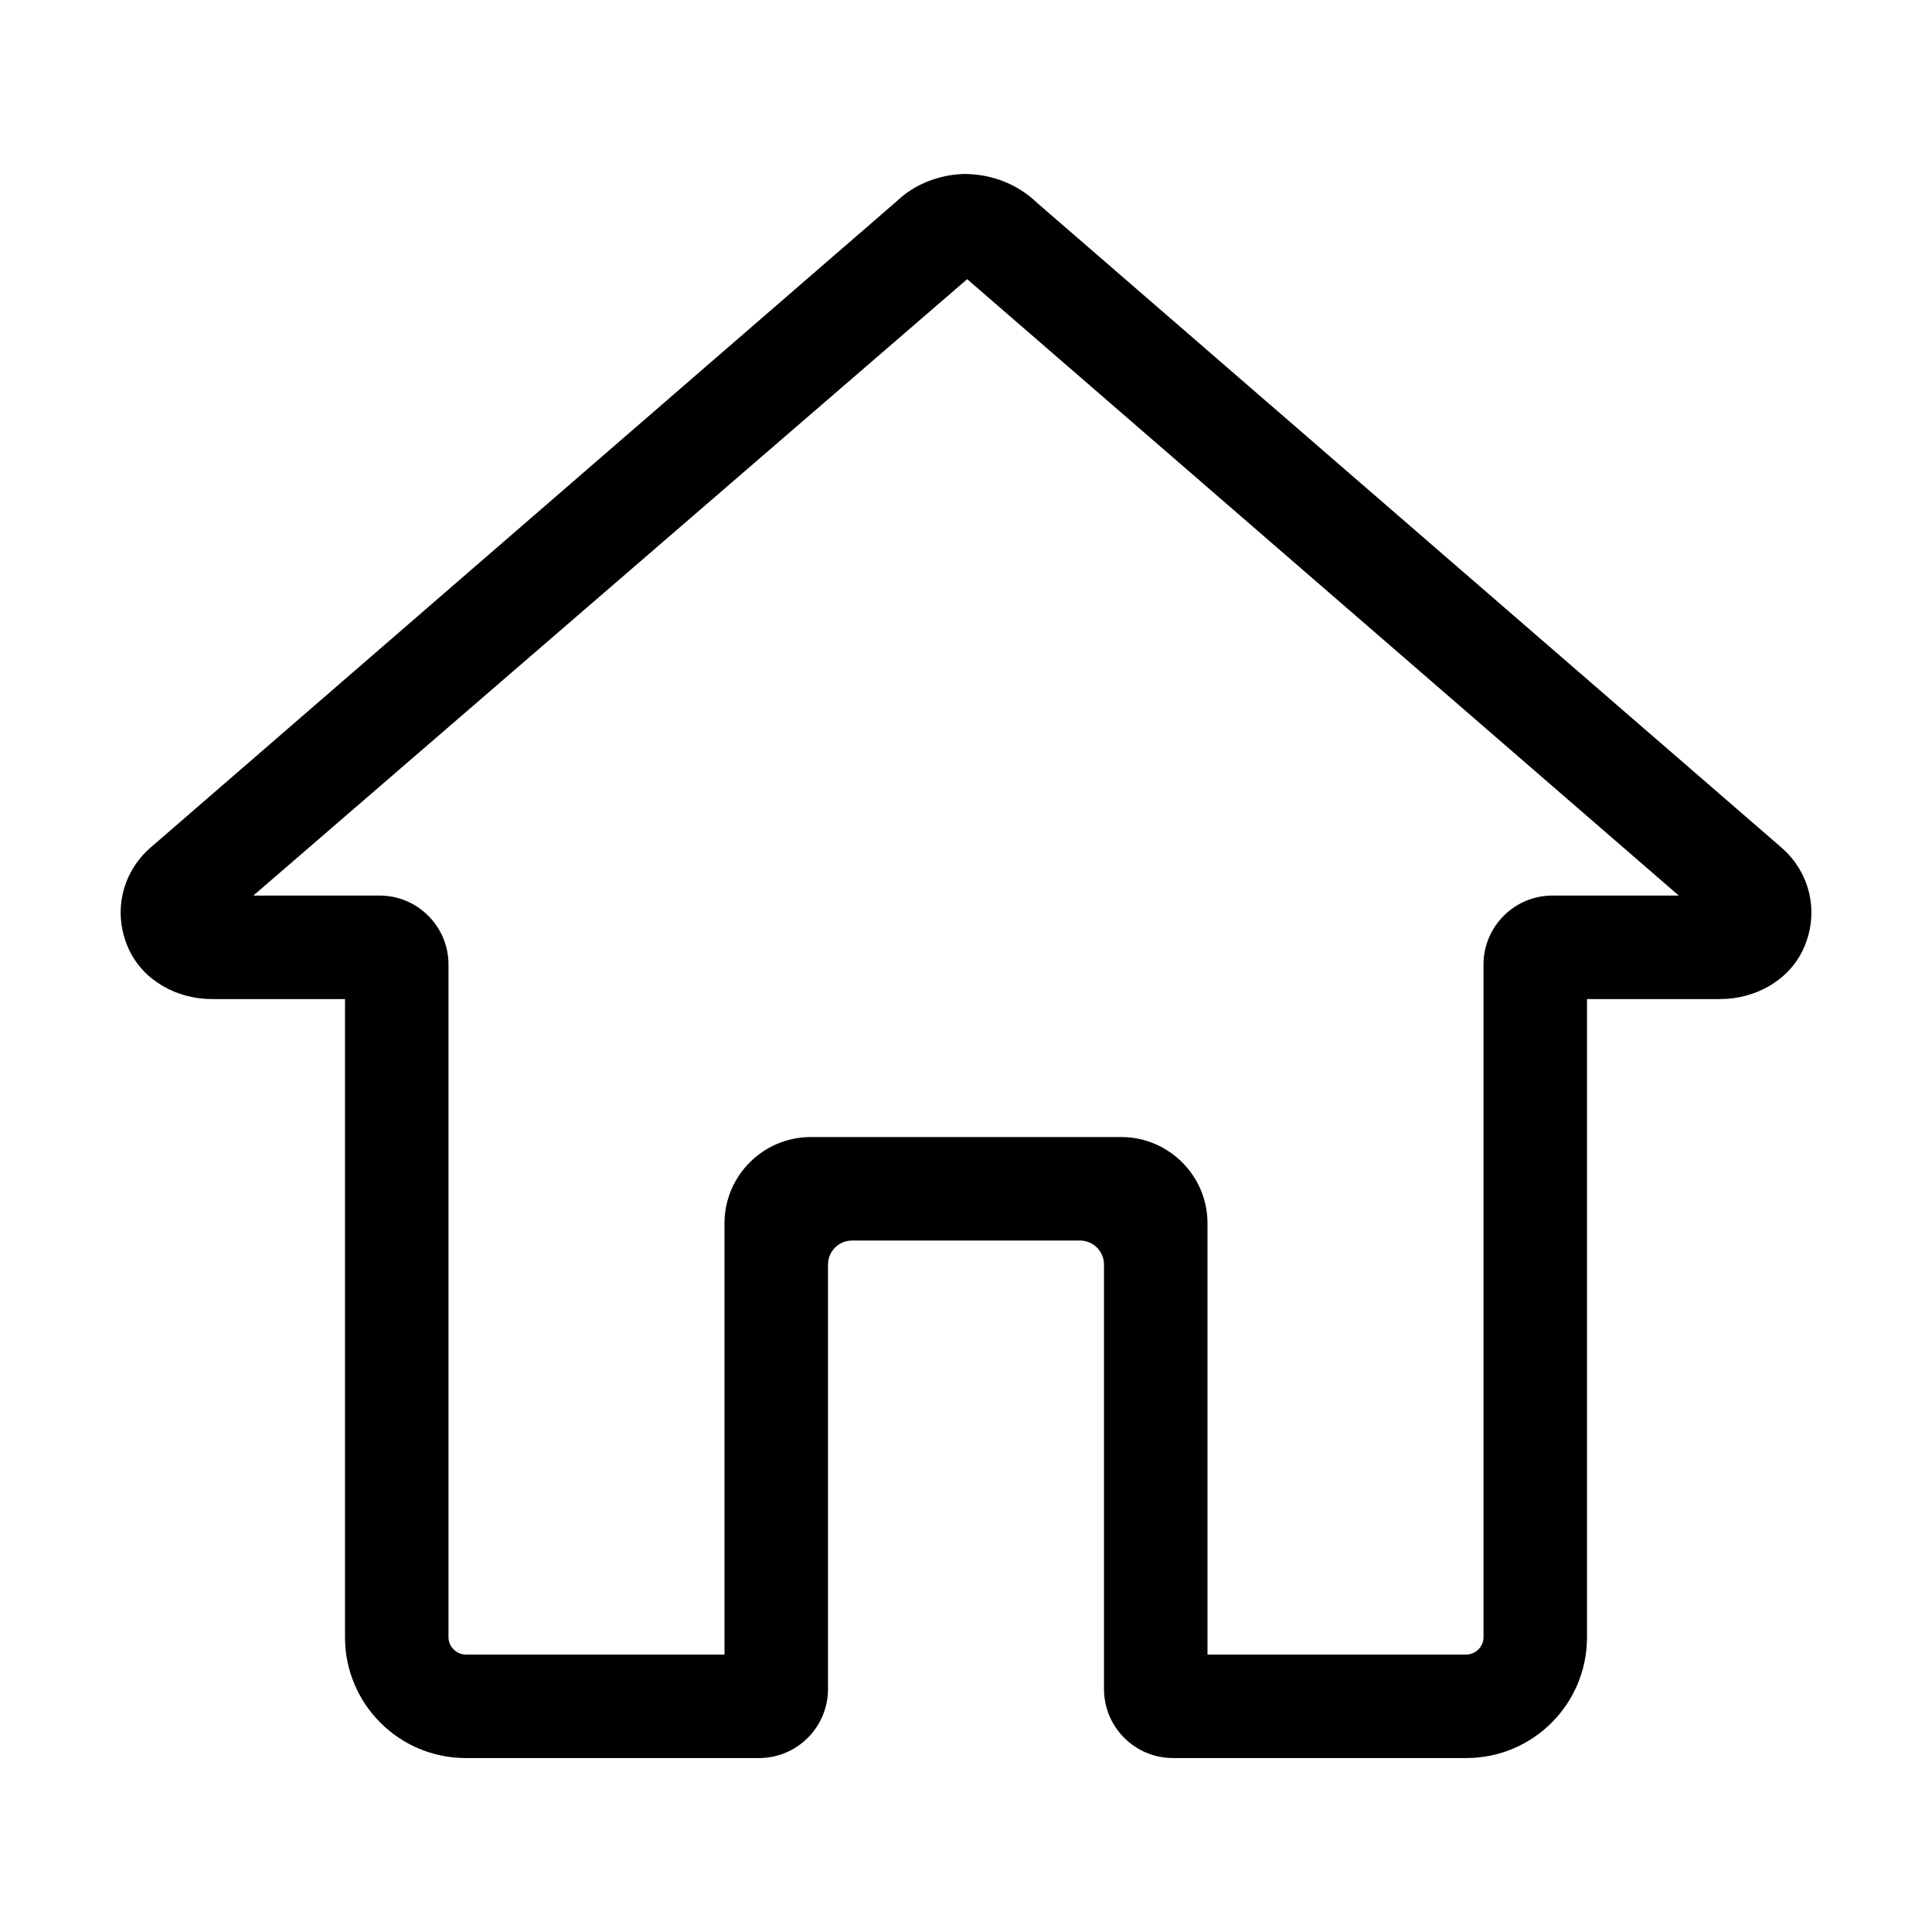
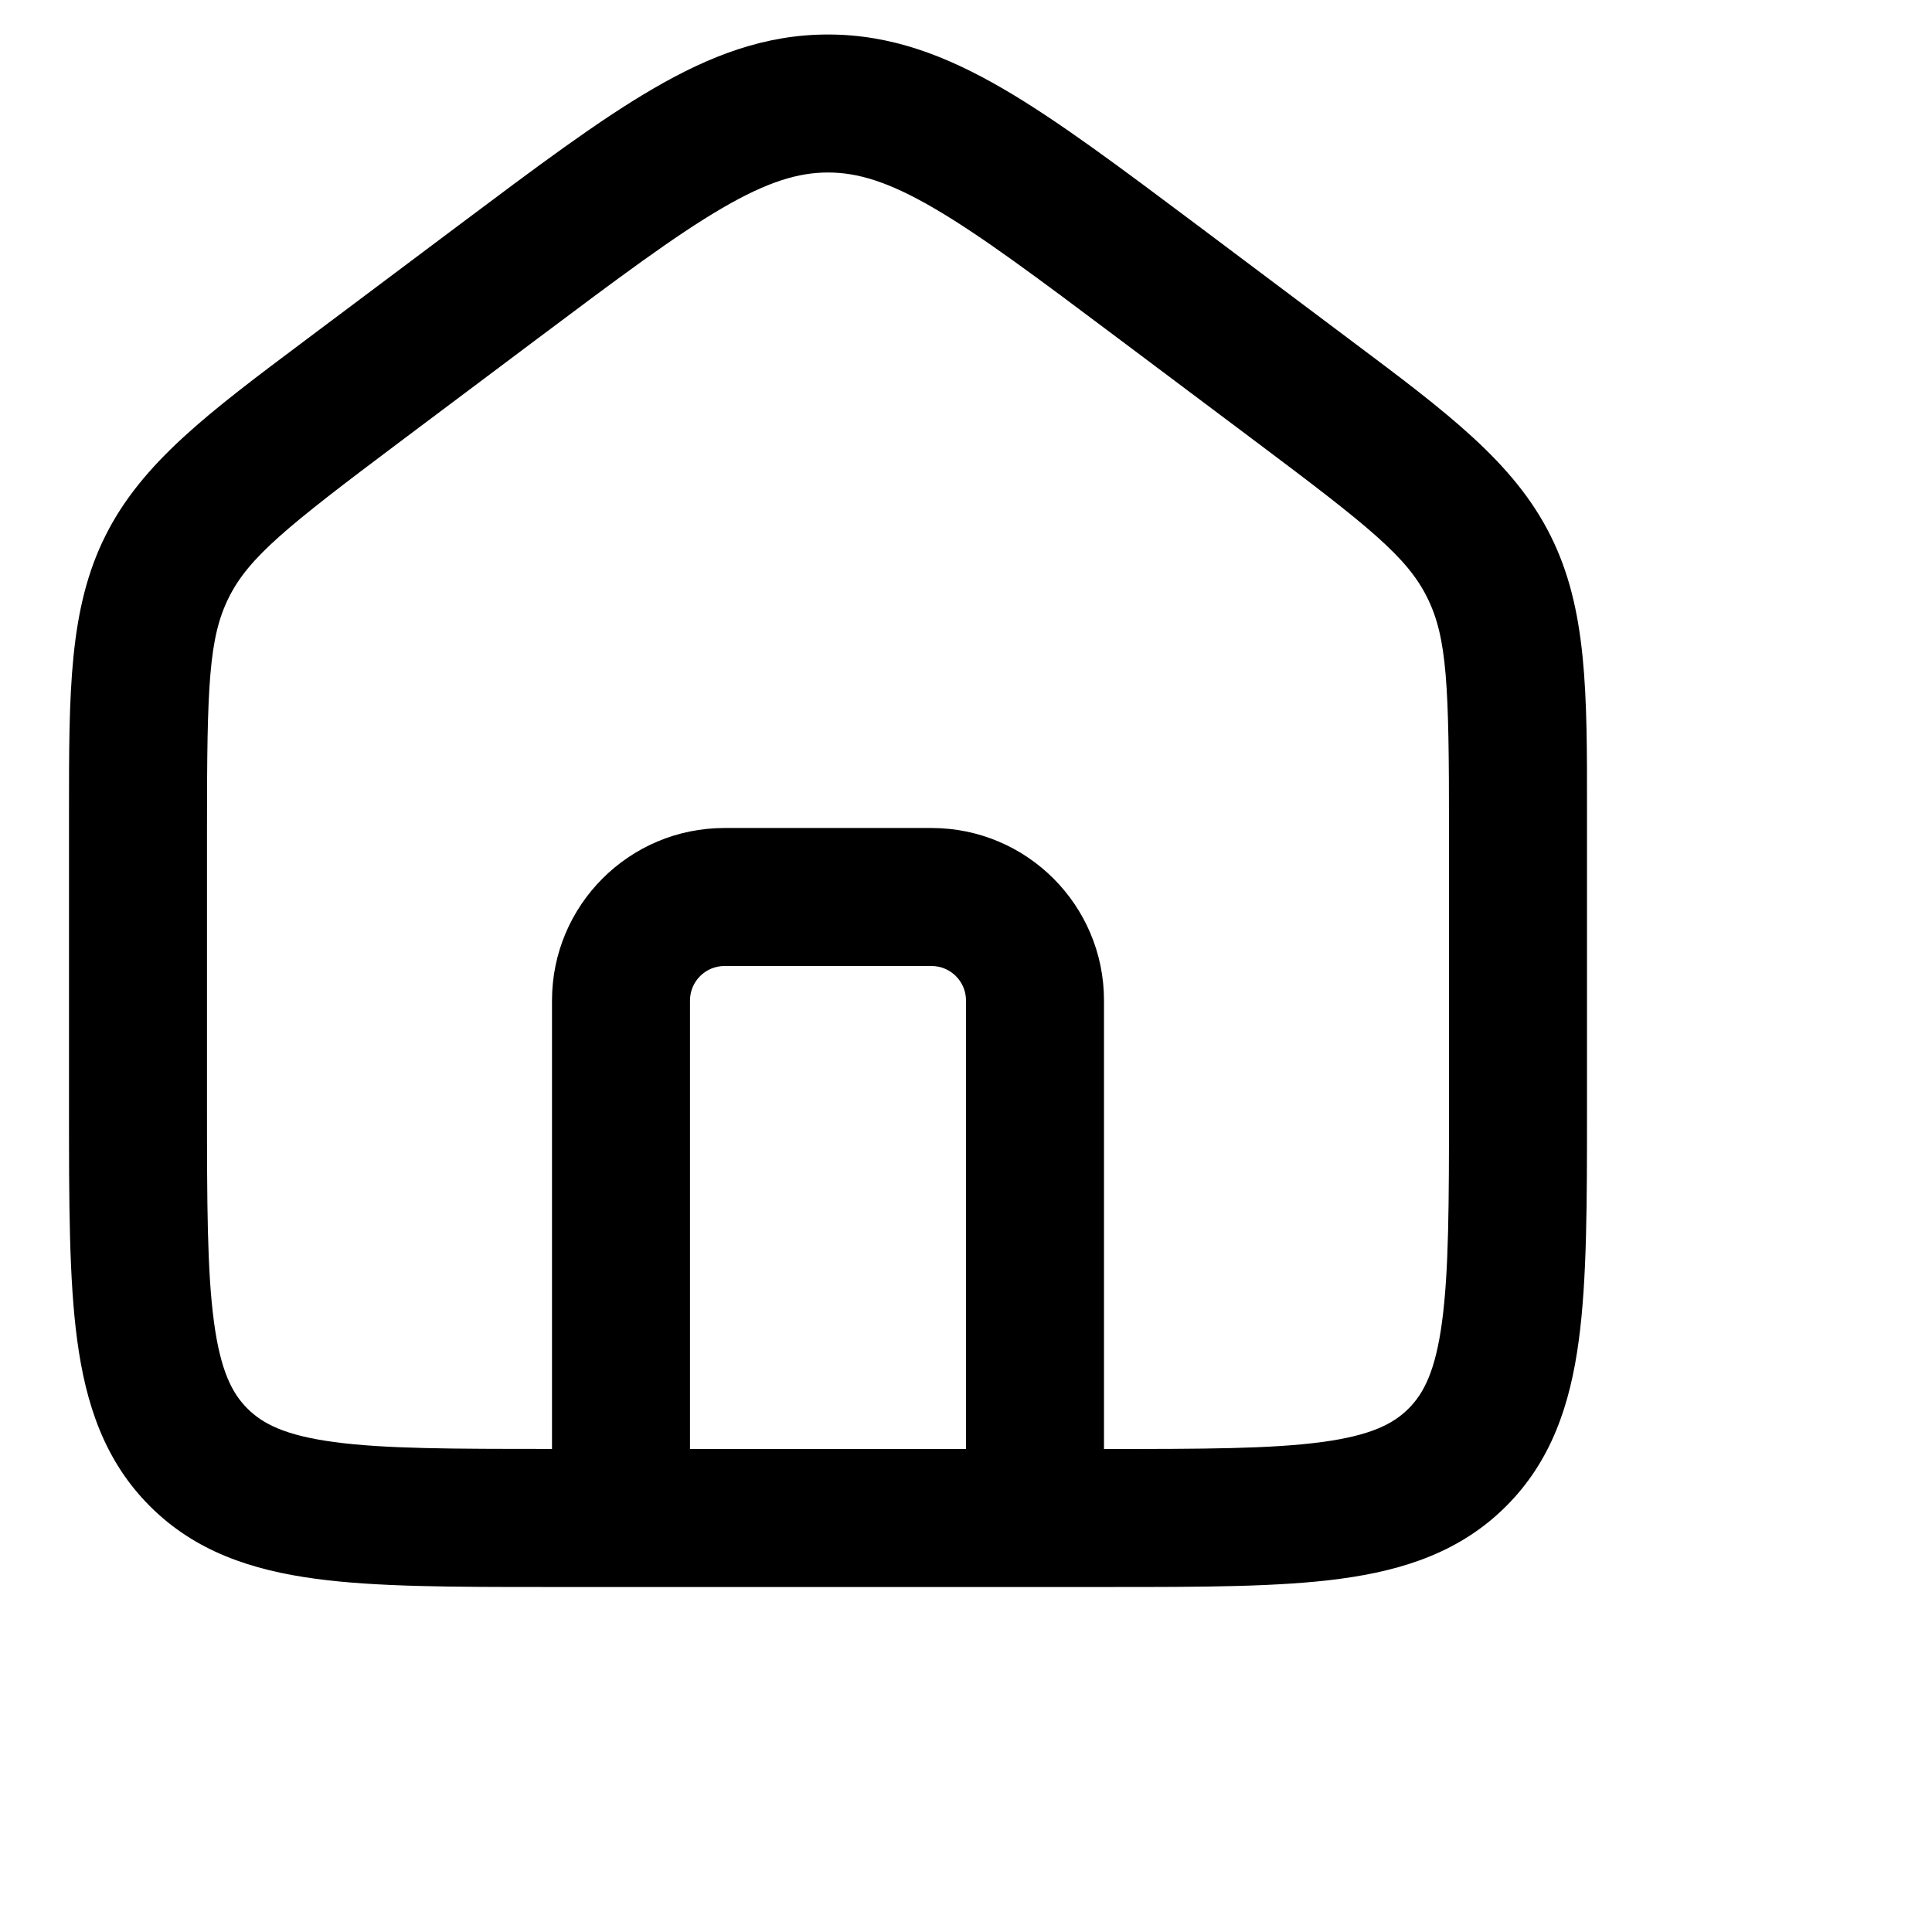
- <svg viewBox="0 0 28 28" class="PagesIcon" height="32" width="32">
-   <path d="M17.5 23.979 21.25 23.979C21.386 23.979 21.5 23.864 21.5 23.729L21.5 13.979C21.5 13.427 21.949 12.979 22.5 12.979L24.33 12.979 14.017 4.046 3.672 12.979 5.5 12.979C6.052 12.979 6.5 13.427 6.5 13.979L6.5 23.729C6.5 23.864 6.615 23.979 6.75 23.979L10.5 23.979 10.5 17.729C10.5 17.04 11.061 16.479 11.75 16.479L16.25 16.479C16.939 16.479 17.5 17.04 17.5 17.729L17.5 23.979ZM21.25 25.479 17 25.479C16.448 25.479 16 25.031 16 24.479L16 18.327C16 18.135 15.844 17.979 15.652 17.979L12.348 17.979C12.156 17.979 12 18.135 12 18.327L12 24.479C12 25.031 11.552 25.479 11 25.479L6.75 25.479C5.784 25.479 5 24.695 5 23.729L5 14.479 3.069 14.479C2.567 14.479 2.079 14.215 1.868 13.759 1.63 13.245 1.757 12.658 2.175 12.29L13.001 2.912C13.248 2.675 13.608 2.527 13.989 2.521 14.392 2.527 14.753 2.675 15.027 2.937L25.821 12.286C25.823 12.288 25.824 12.289 25.825 12.29 26.244 12.658 26.371 13.245 26.133 13.759 25.921 14.215 25.434 14.479 24.931 14.479L23 14.479 23 23.729C23 24.695 22.217 25.479 21.25 25.479Z" />
+ <svg fill="currentColor" viewBox="0 0 28 28" width="32" height="32" class="PagesIcon">
+   <path d="M8.99 23H7.93c-1.354 0-2.471 0-3.355-.119-.928-.125-1.747-.396-2.403-1.053-.656-.656-.928-1.475-1.053-2.403C1 18.541 1 17.425 1 16.07v-4.3c0-1.738-.002-2.947.528-4.006.53-1.06 1.497-1.784 2.888-2.826L6.65 3.263c1.114-.835 2.02-1.515 2.815-1.977C10.294.803 11.092.5 12 .5c.908 0 1.707.303 2.537.786.795.462 1.7 1.142 2.815 1.977l2.232 1.675c1.391 1.042 2.359 1.766 2.888 2.826.53 1.059.53 2.268.528 4.006v4.3c0 1.355 0 2.471-.119 3.355-.124.928-.396 1.747-1.052 2.403-.657.657-1.476.928-2.404 1.053-.884.119-2 .119-3.354.119H8.99zM7.8 4.9l-2 1.5C4.15 7.638 3.61 8.074 3.317 8.658 3.025 9.242 3 9.937 3 12v4c0 1.442.002 2.424.101 3.159.095.706.262 1.033.485 1.255.223.223.55.39 1.256.485.734.099 1.716.1 3.158.1V14.5a2.5 2.5 0 0 1 2.5-2.5h3a2.5 2.5 0 0 1 2.5 2.5V21c1.443 0 2.424-.002 3.159-.101.706-.095 1.033-.262 1.255-.485.223-.222.39-.55.485-1.256.099-.734.101-1.716.101-3.158v-4c0-2.063-.025-2.758-.317-3.342-.291-.584-.832-1.02-2.483-2.258l-2-1.5c-1.174-.881-1.987-1.489-2.67-1.886C12.87 2.63 12.425 2.5 12 2.5c-.425 0-.87.13-1.53.514-.682.397-1.495 1.005-2.67 1.886zM14 21v-6.5a.5.5 0 0 0-.5-.5h-3a.5.5 0 0 0-.5.5V21h4z">
+     </path>
</svg>
